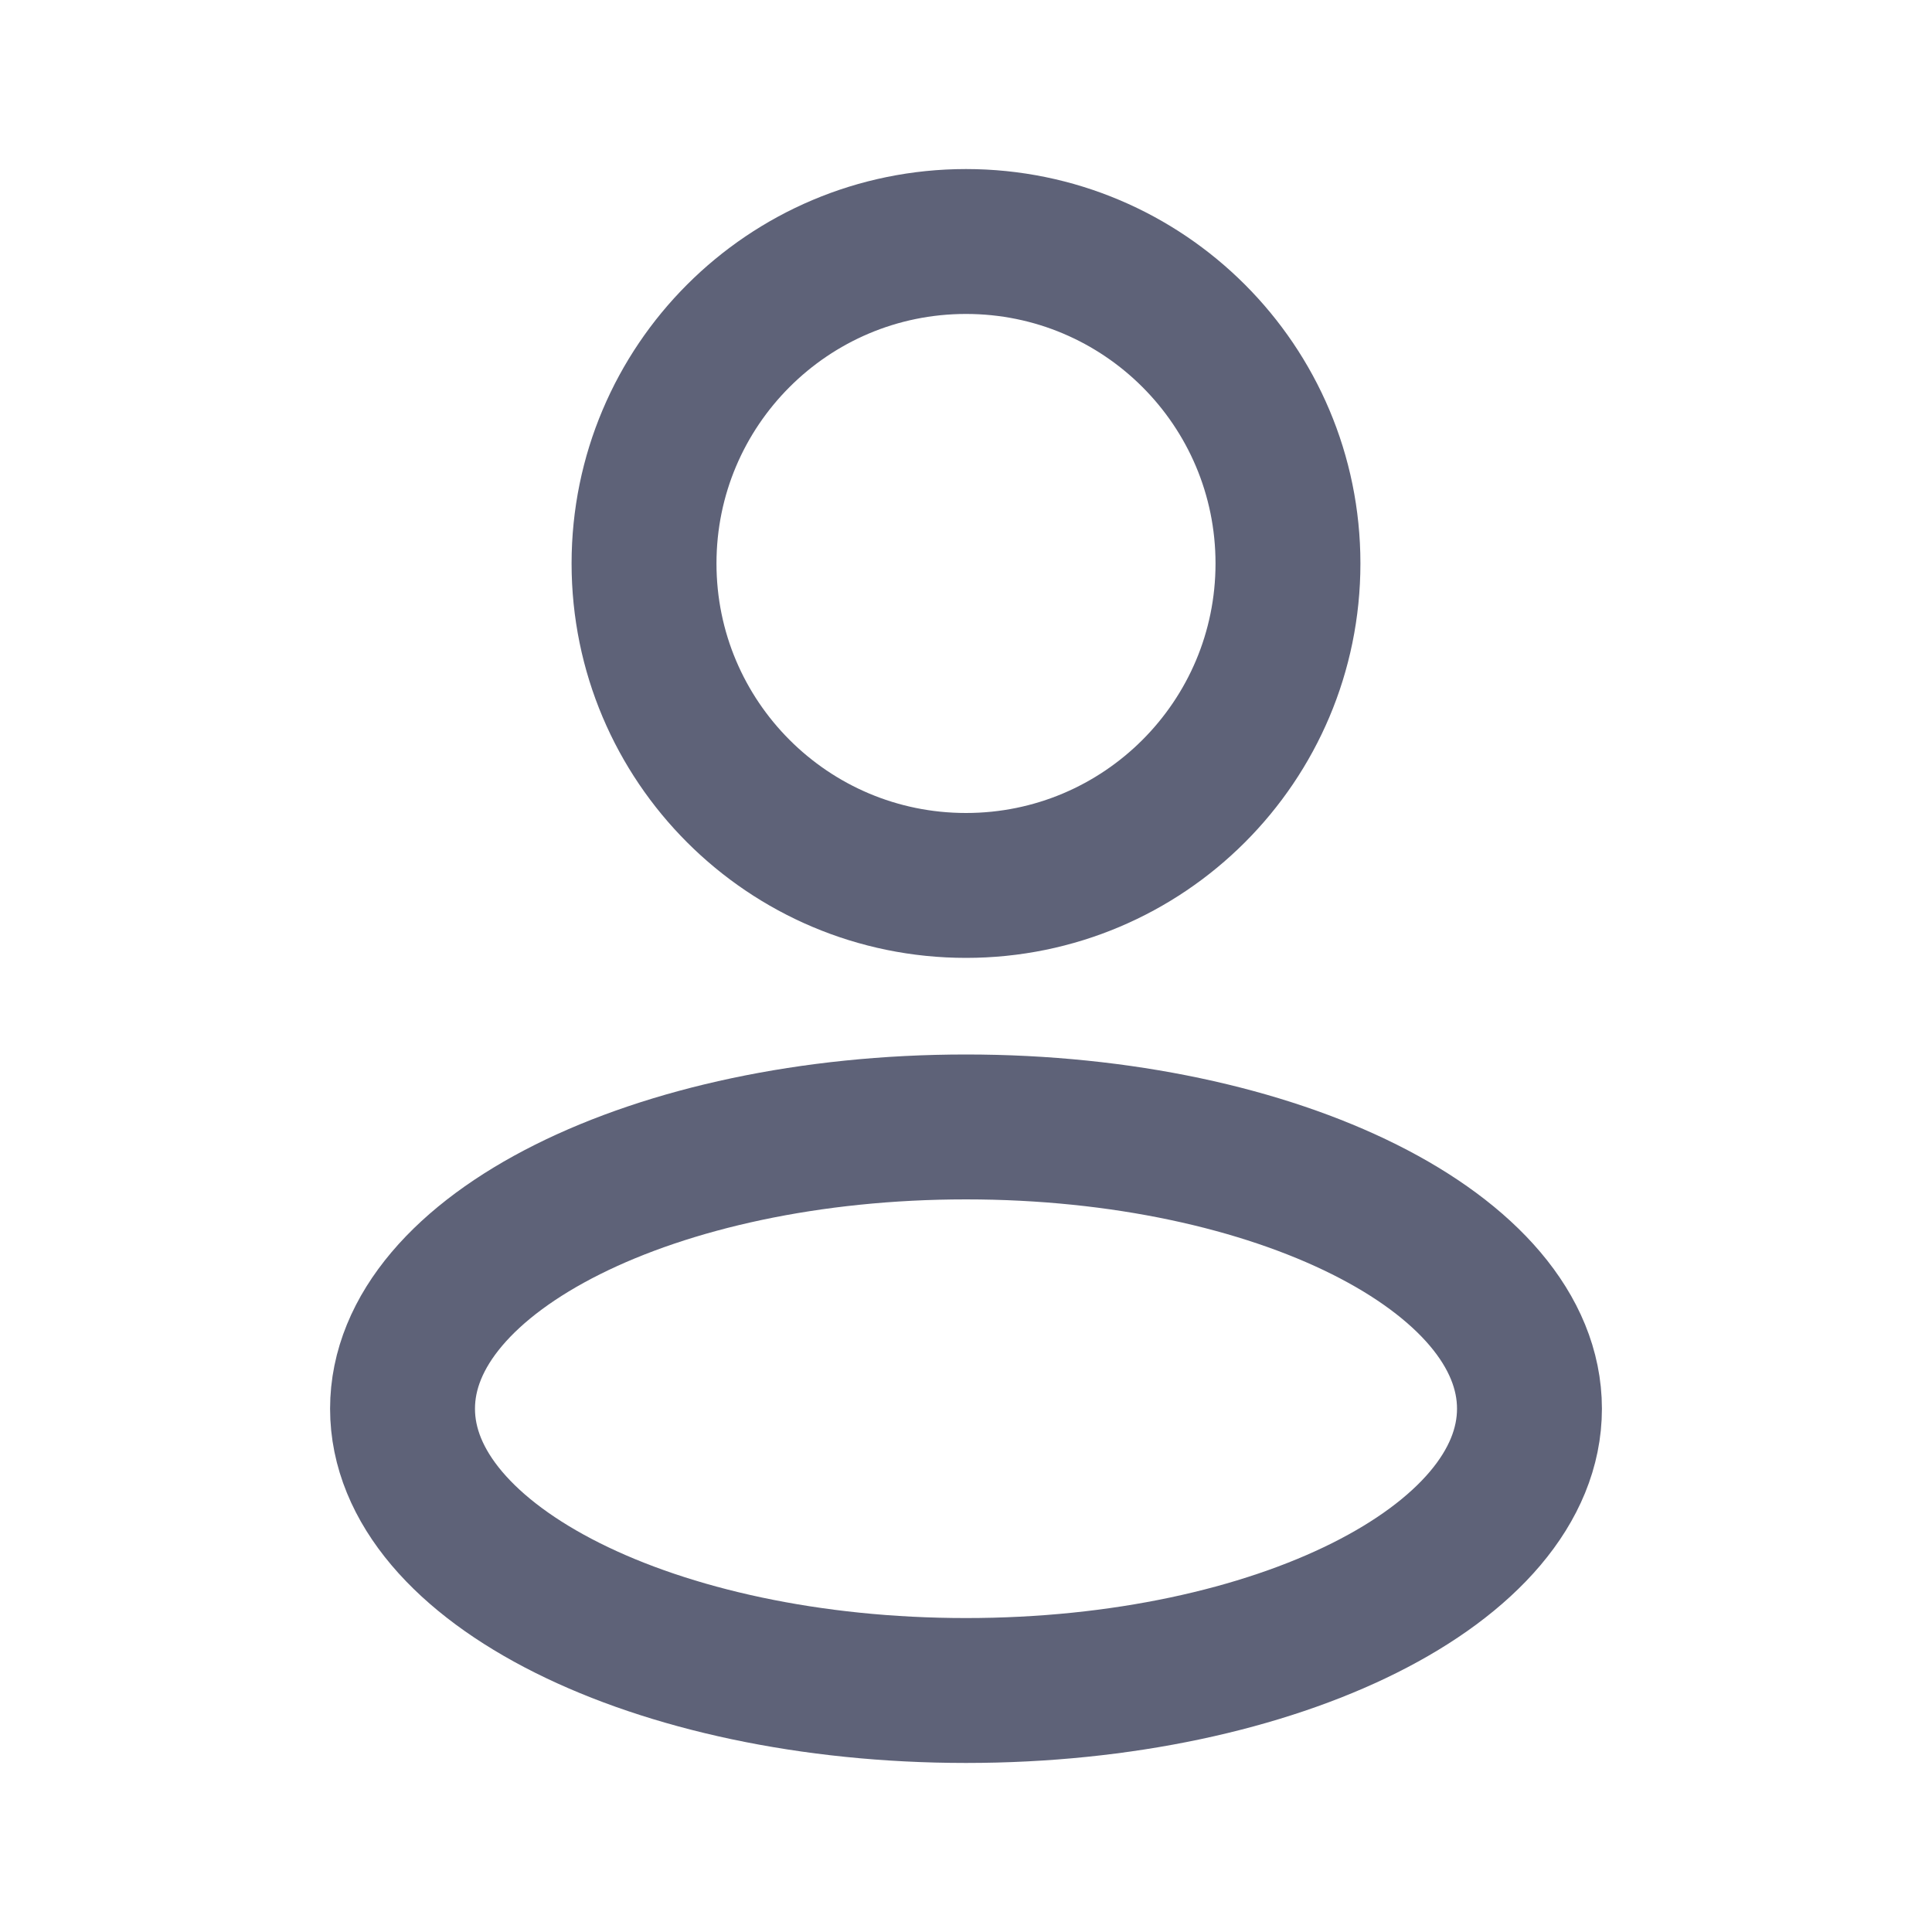
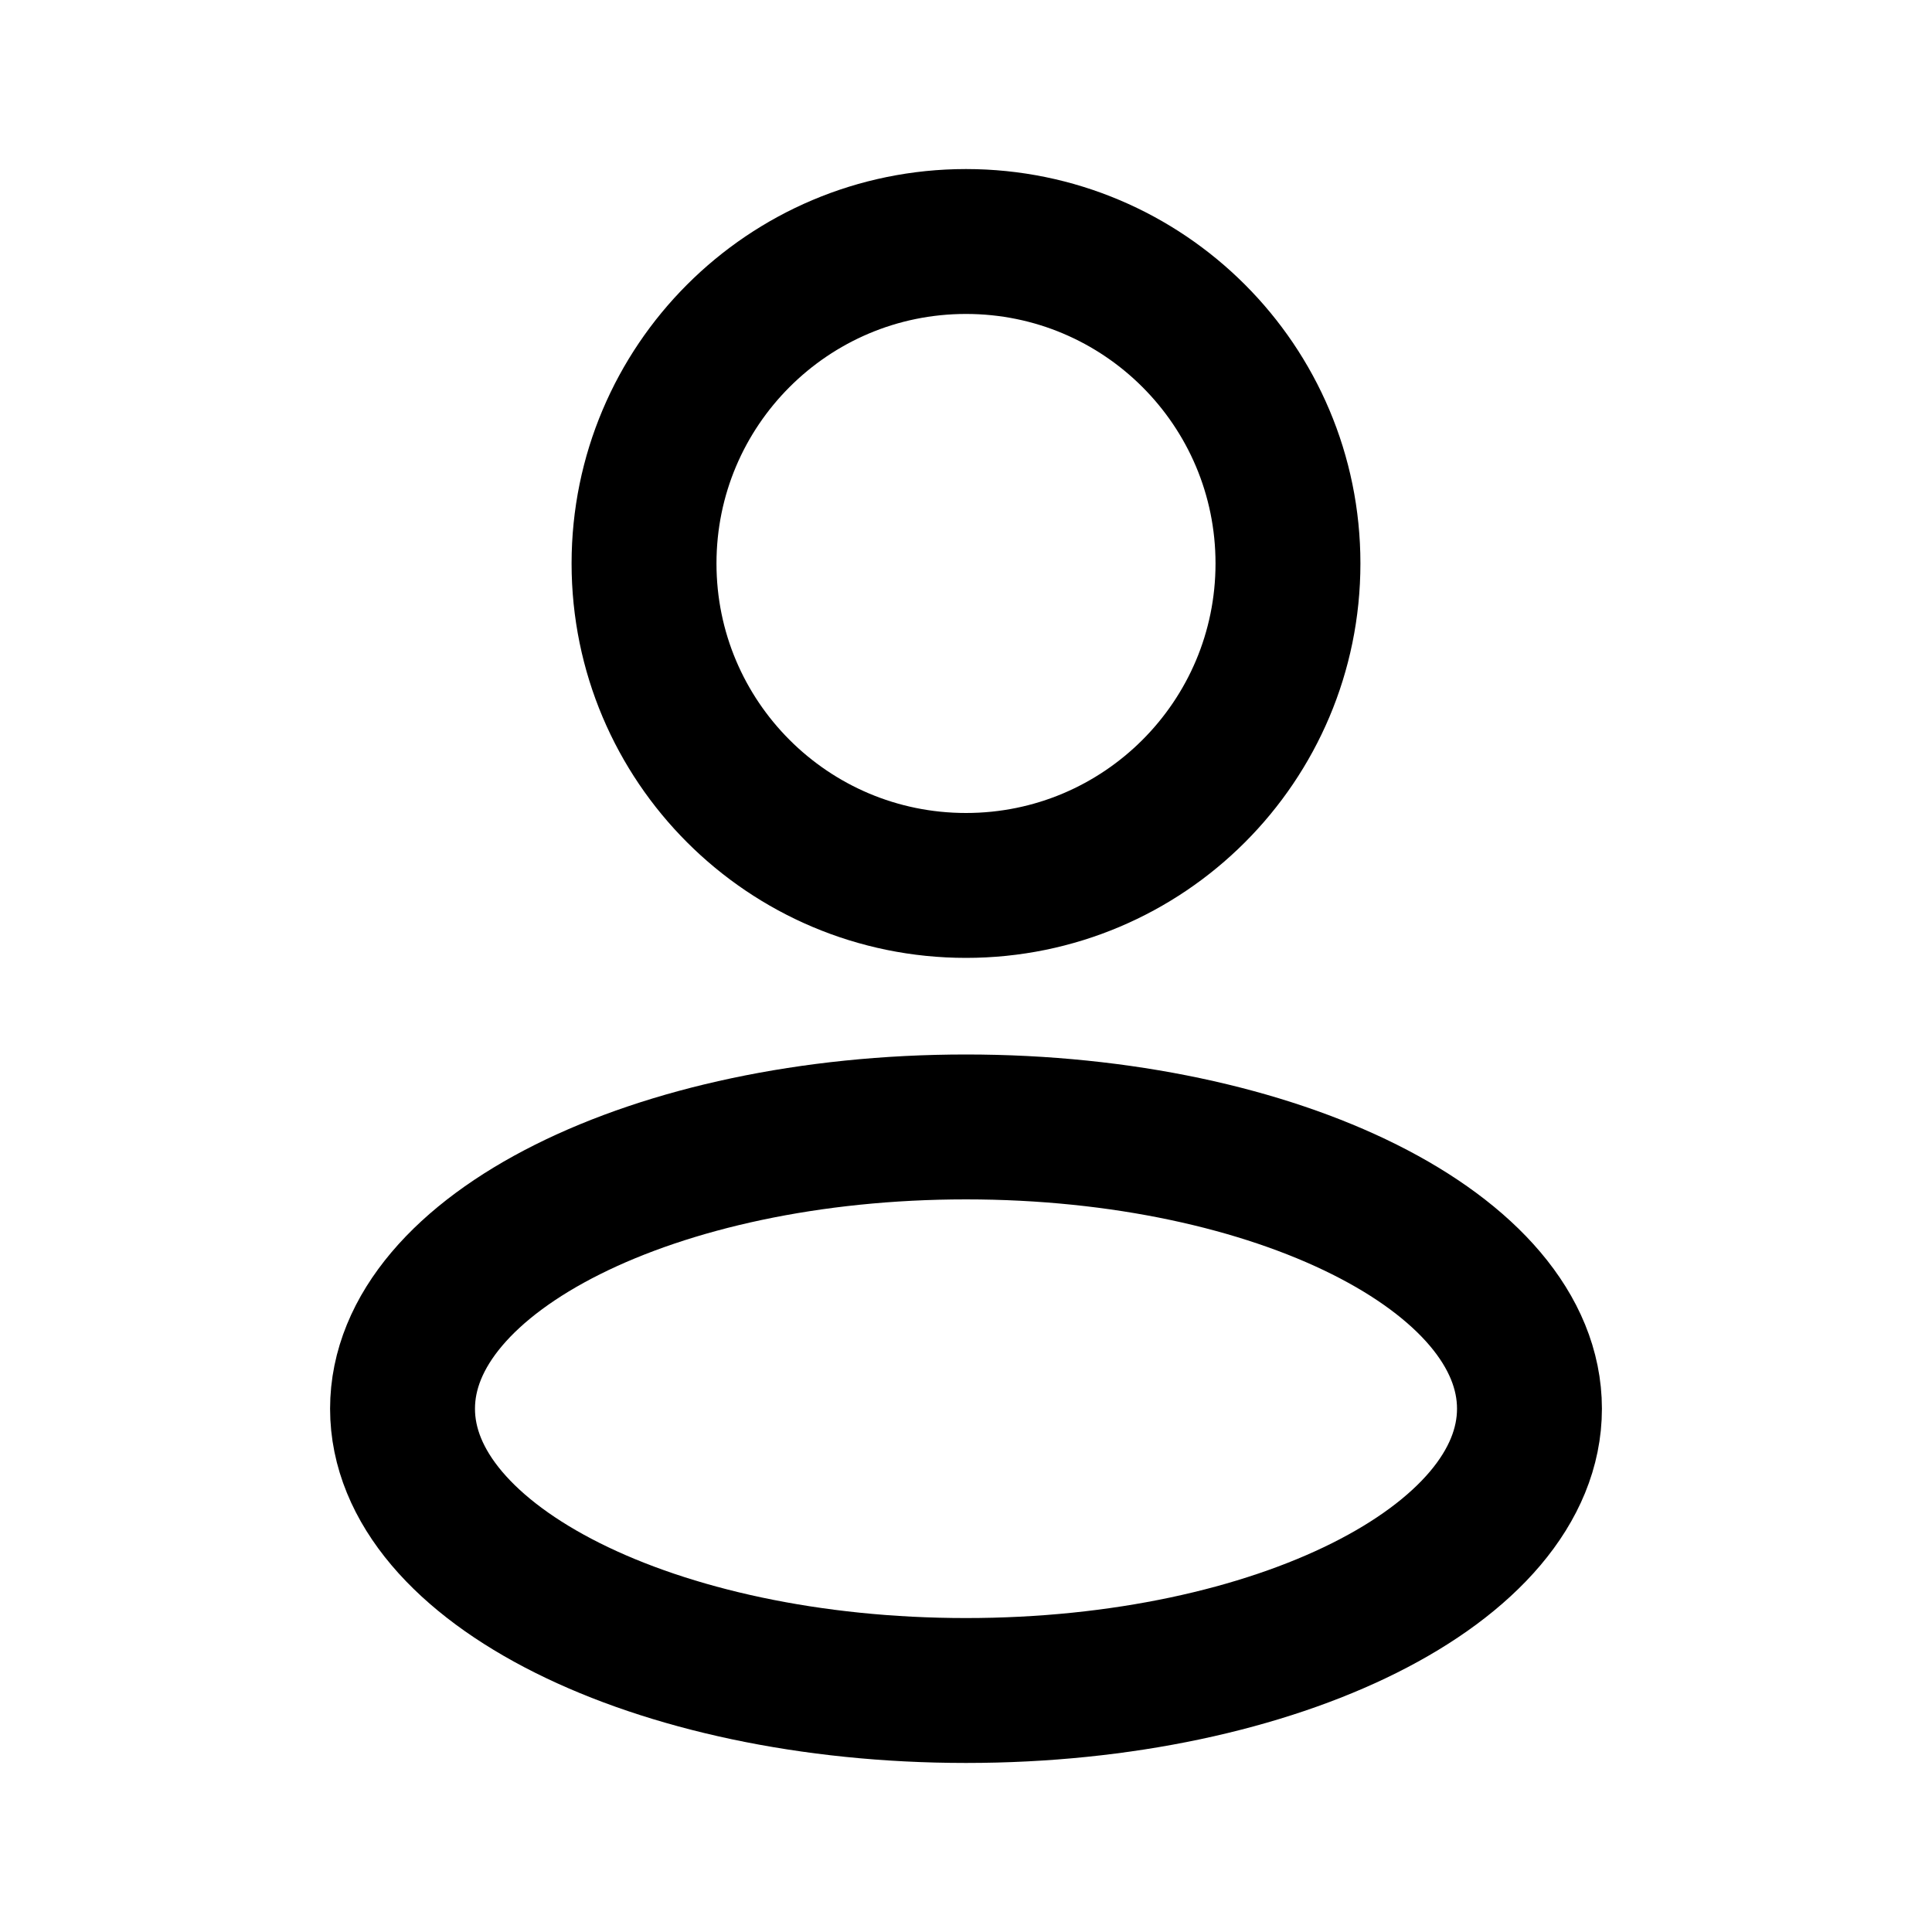
<svg xmlns="http://www.w3.org/2000/svg" width="20" height="20" viewBox="0 0 20 20" fill="none">
  <g id="Huge-icon/user/outline/user">
-     <ellipse id="Ellipse 255" cx="10" cy="14.583" rx="5.833" ry="2.917" stroke="#5E6278" stroke-width="1.5" stroke-linejoin="round" />
-     <ellipse id="Ellipse 257" cx="10" cy="5.833" rx="3.333" ry="3.333" stroke="#5E6278" stroke-width="1.5" stroke-linejoin="round" />
+     <ellipse id="Ellipse 255" cx="10" cy="14.583" rx="5.833" ry="2.917" stroke="currentColor" stroke-width="1.5" stroke-linejoin="round" />
+     <ellipse id="Ellipse 257" cx="10" cy="5.833" rx="3.333" ry="3.333" stroke="currentColor" stroke-width="1.5" stroke-linejoin="round" />
  </g>
</svg>
